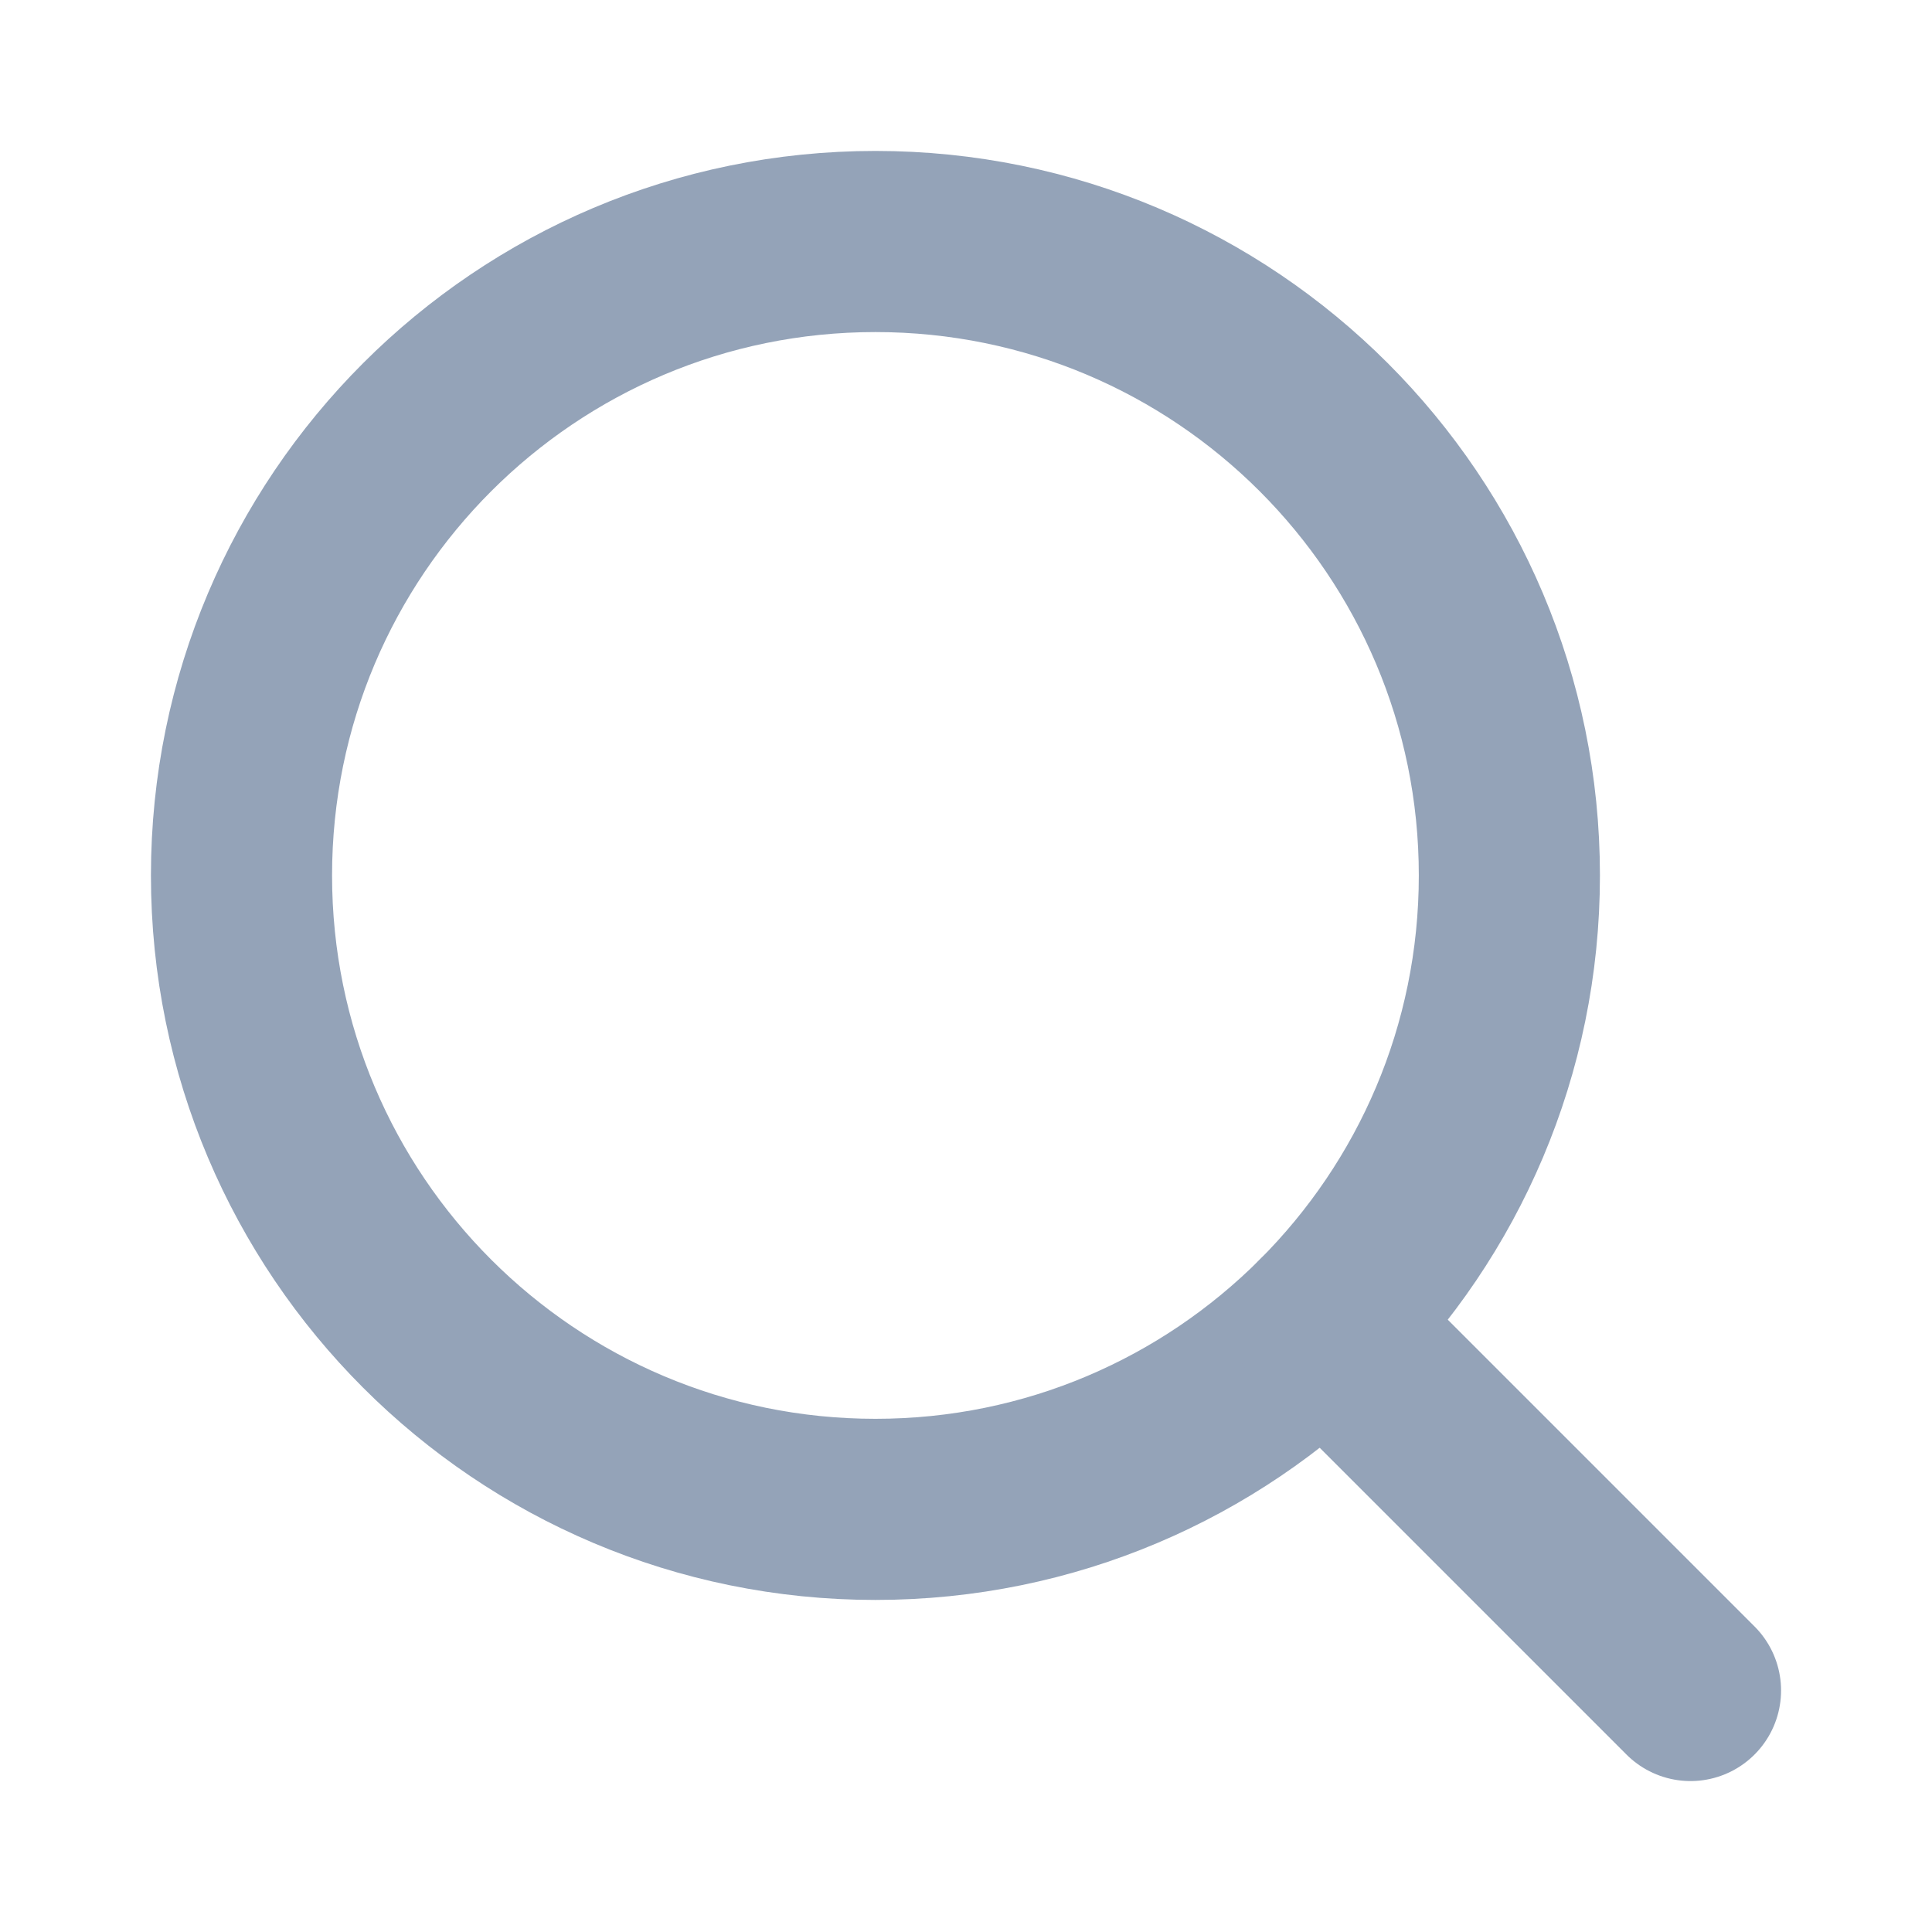
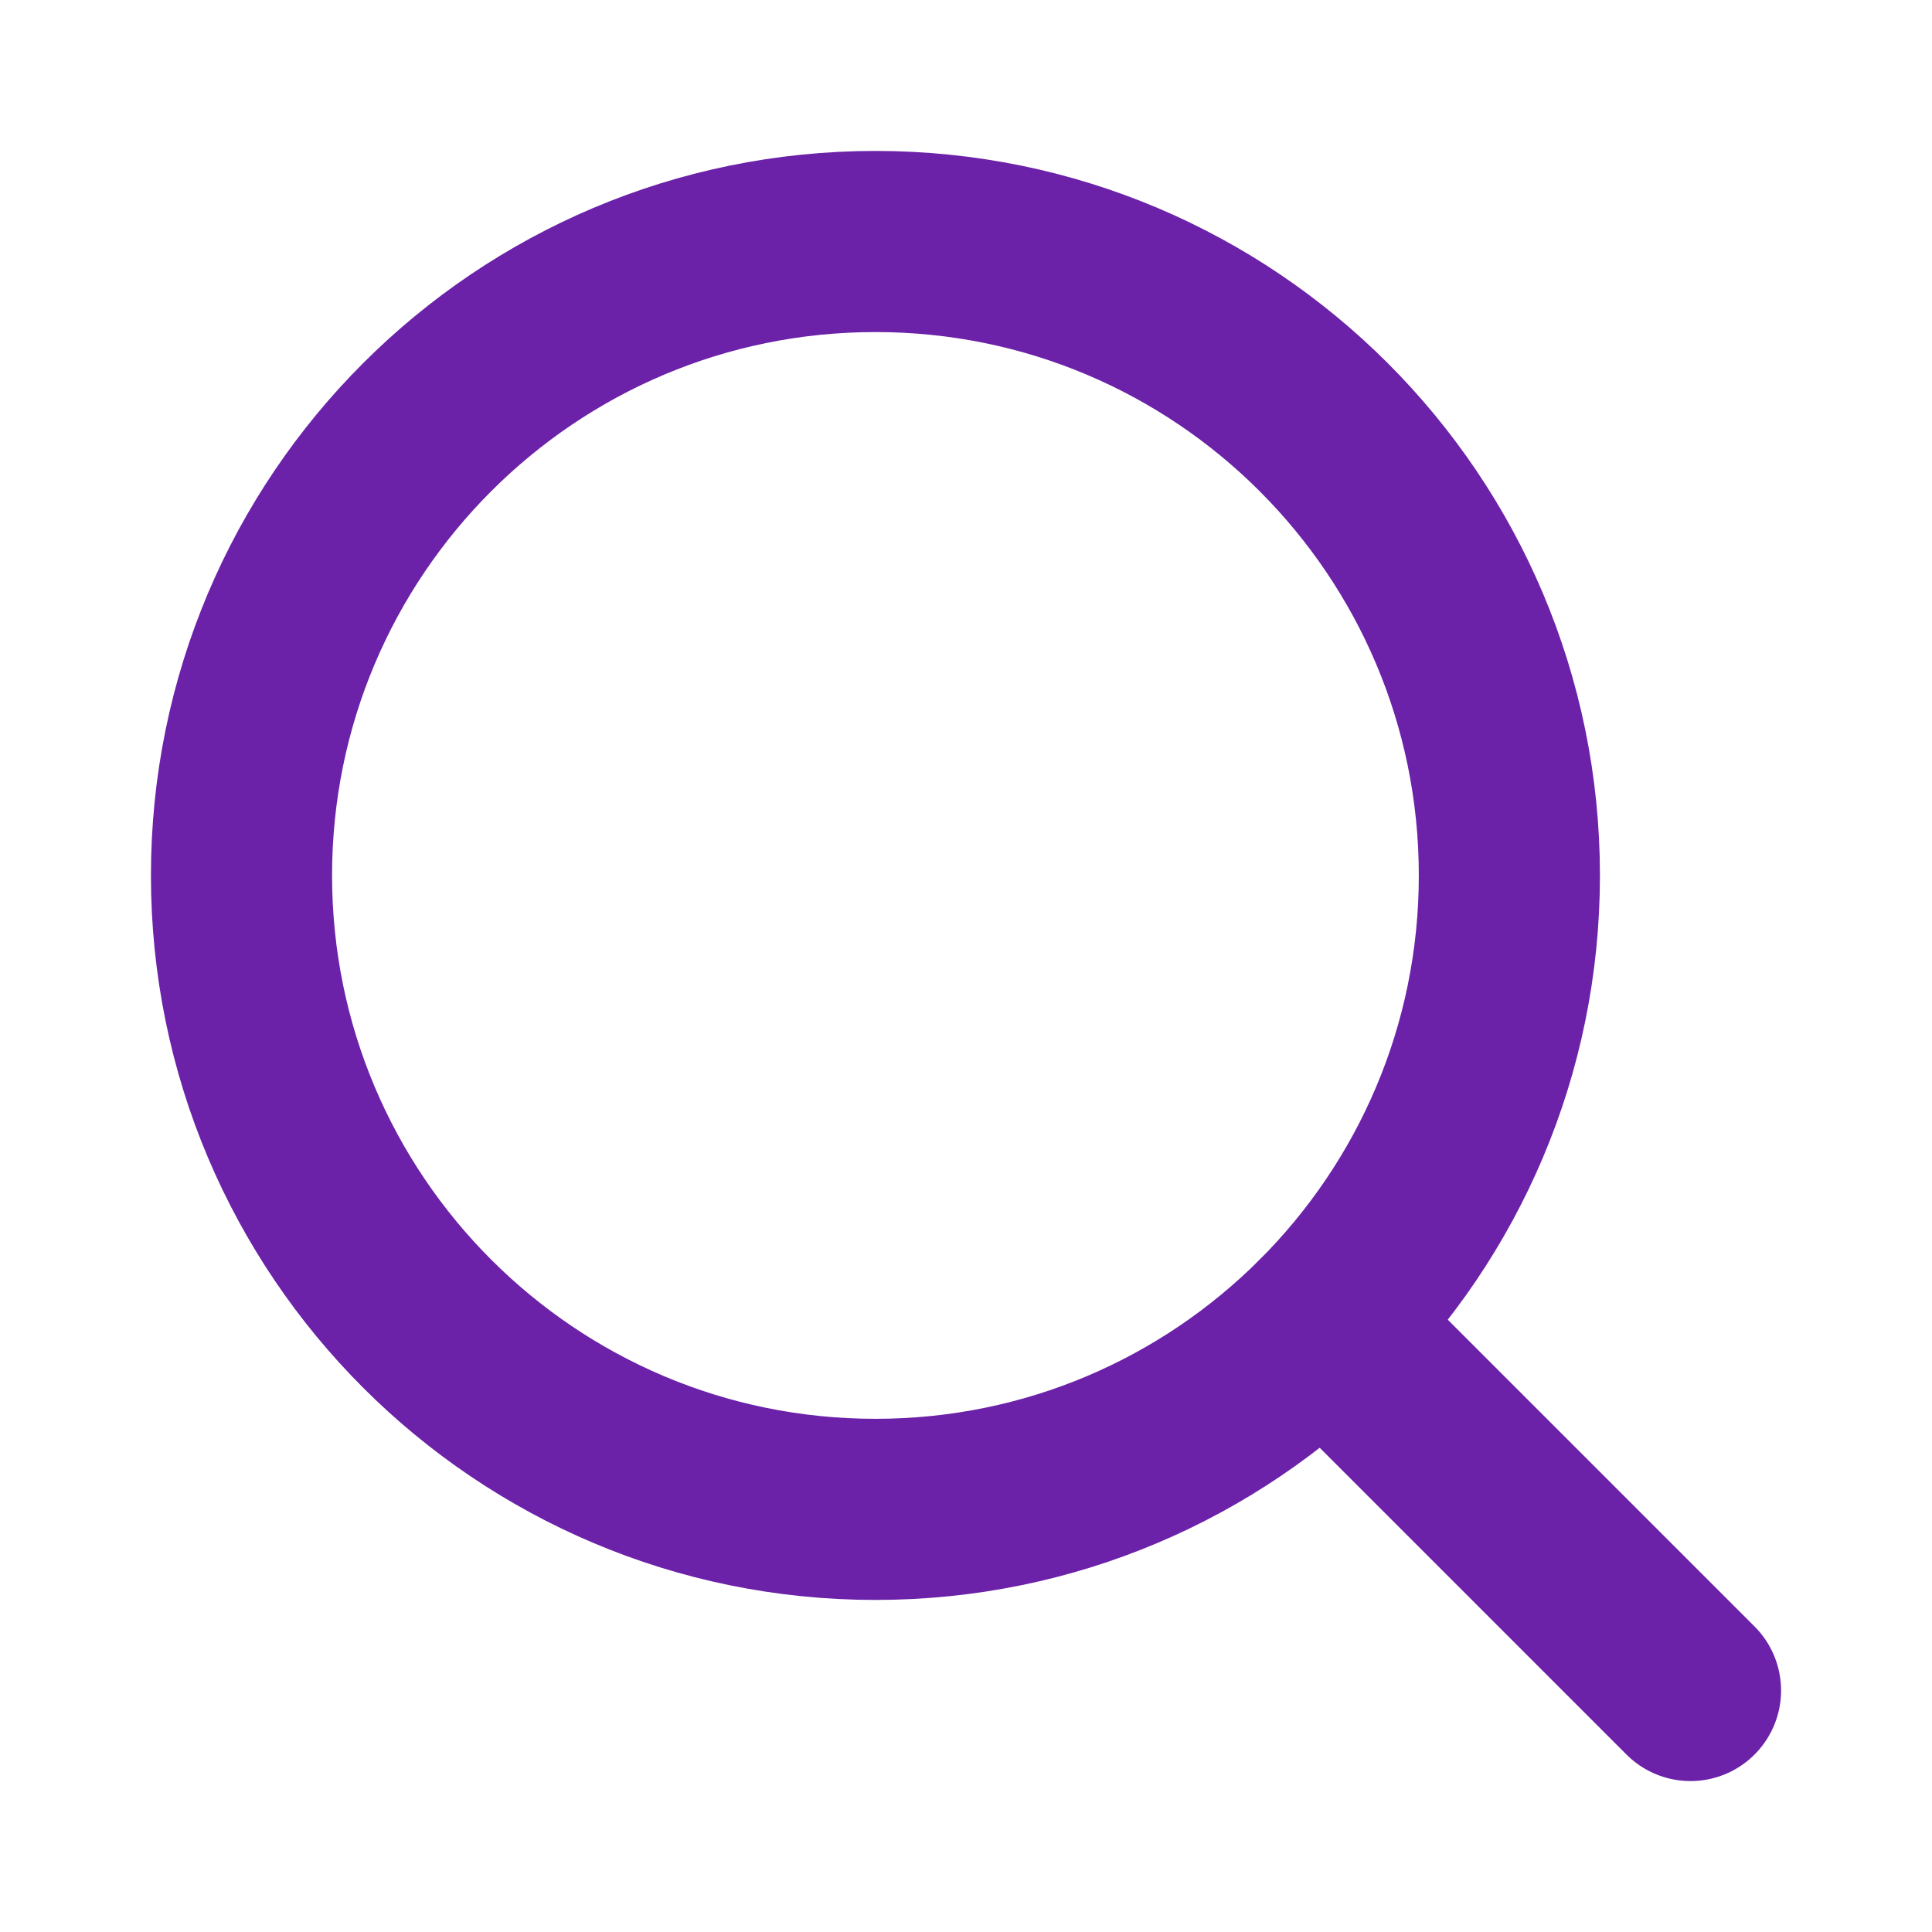
- <svg xmlns="http://www.w3.org/2000/svg" width="192" height="192" fill="#94a3b8" viewBox="0 0 256 256">
+ <svg xmlns="http://www.w3.org/2000/svg" width="192" height="192" fill="#6b21a8" viewBox="0 0 256 256">
  <rect width="256" height="256" fill="none" />
-   <circle cx="116" cy="116" r="84" fill="none" stroke="#94a3b8" stroke-linecap="round" stroke-linejoin="round" stroke-width="24" />
-   <line x1="175.4" y1="175.4" x2="224" y2="224" fill="none" stroke="#94a3b8" stroke-linecap="round" stroke-linejoin="round" stroke-width="24" />
+   <circle cx="116" cy="116" r="84" fill="none" stroke="#6b21a8" stroke-linecap="round" stroke-linejoin="round" stroke-width="24" />
+   <line x1="175.4" y1="175.4" x2="224" y2="224" fill="none" stroke="#6b21a8" stroke-linecap="round" stroke-linejoin="round" stroke-width="24" />
</svg>
